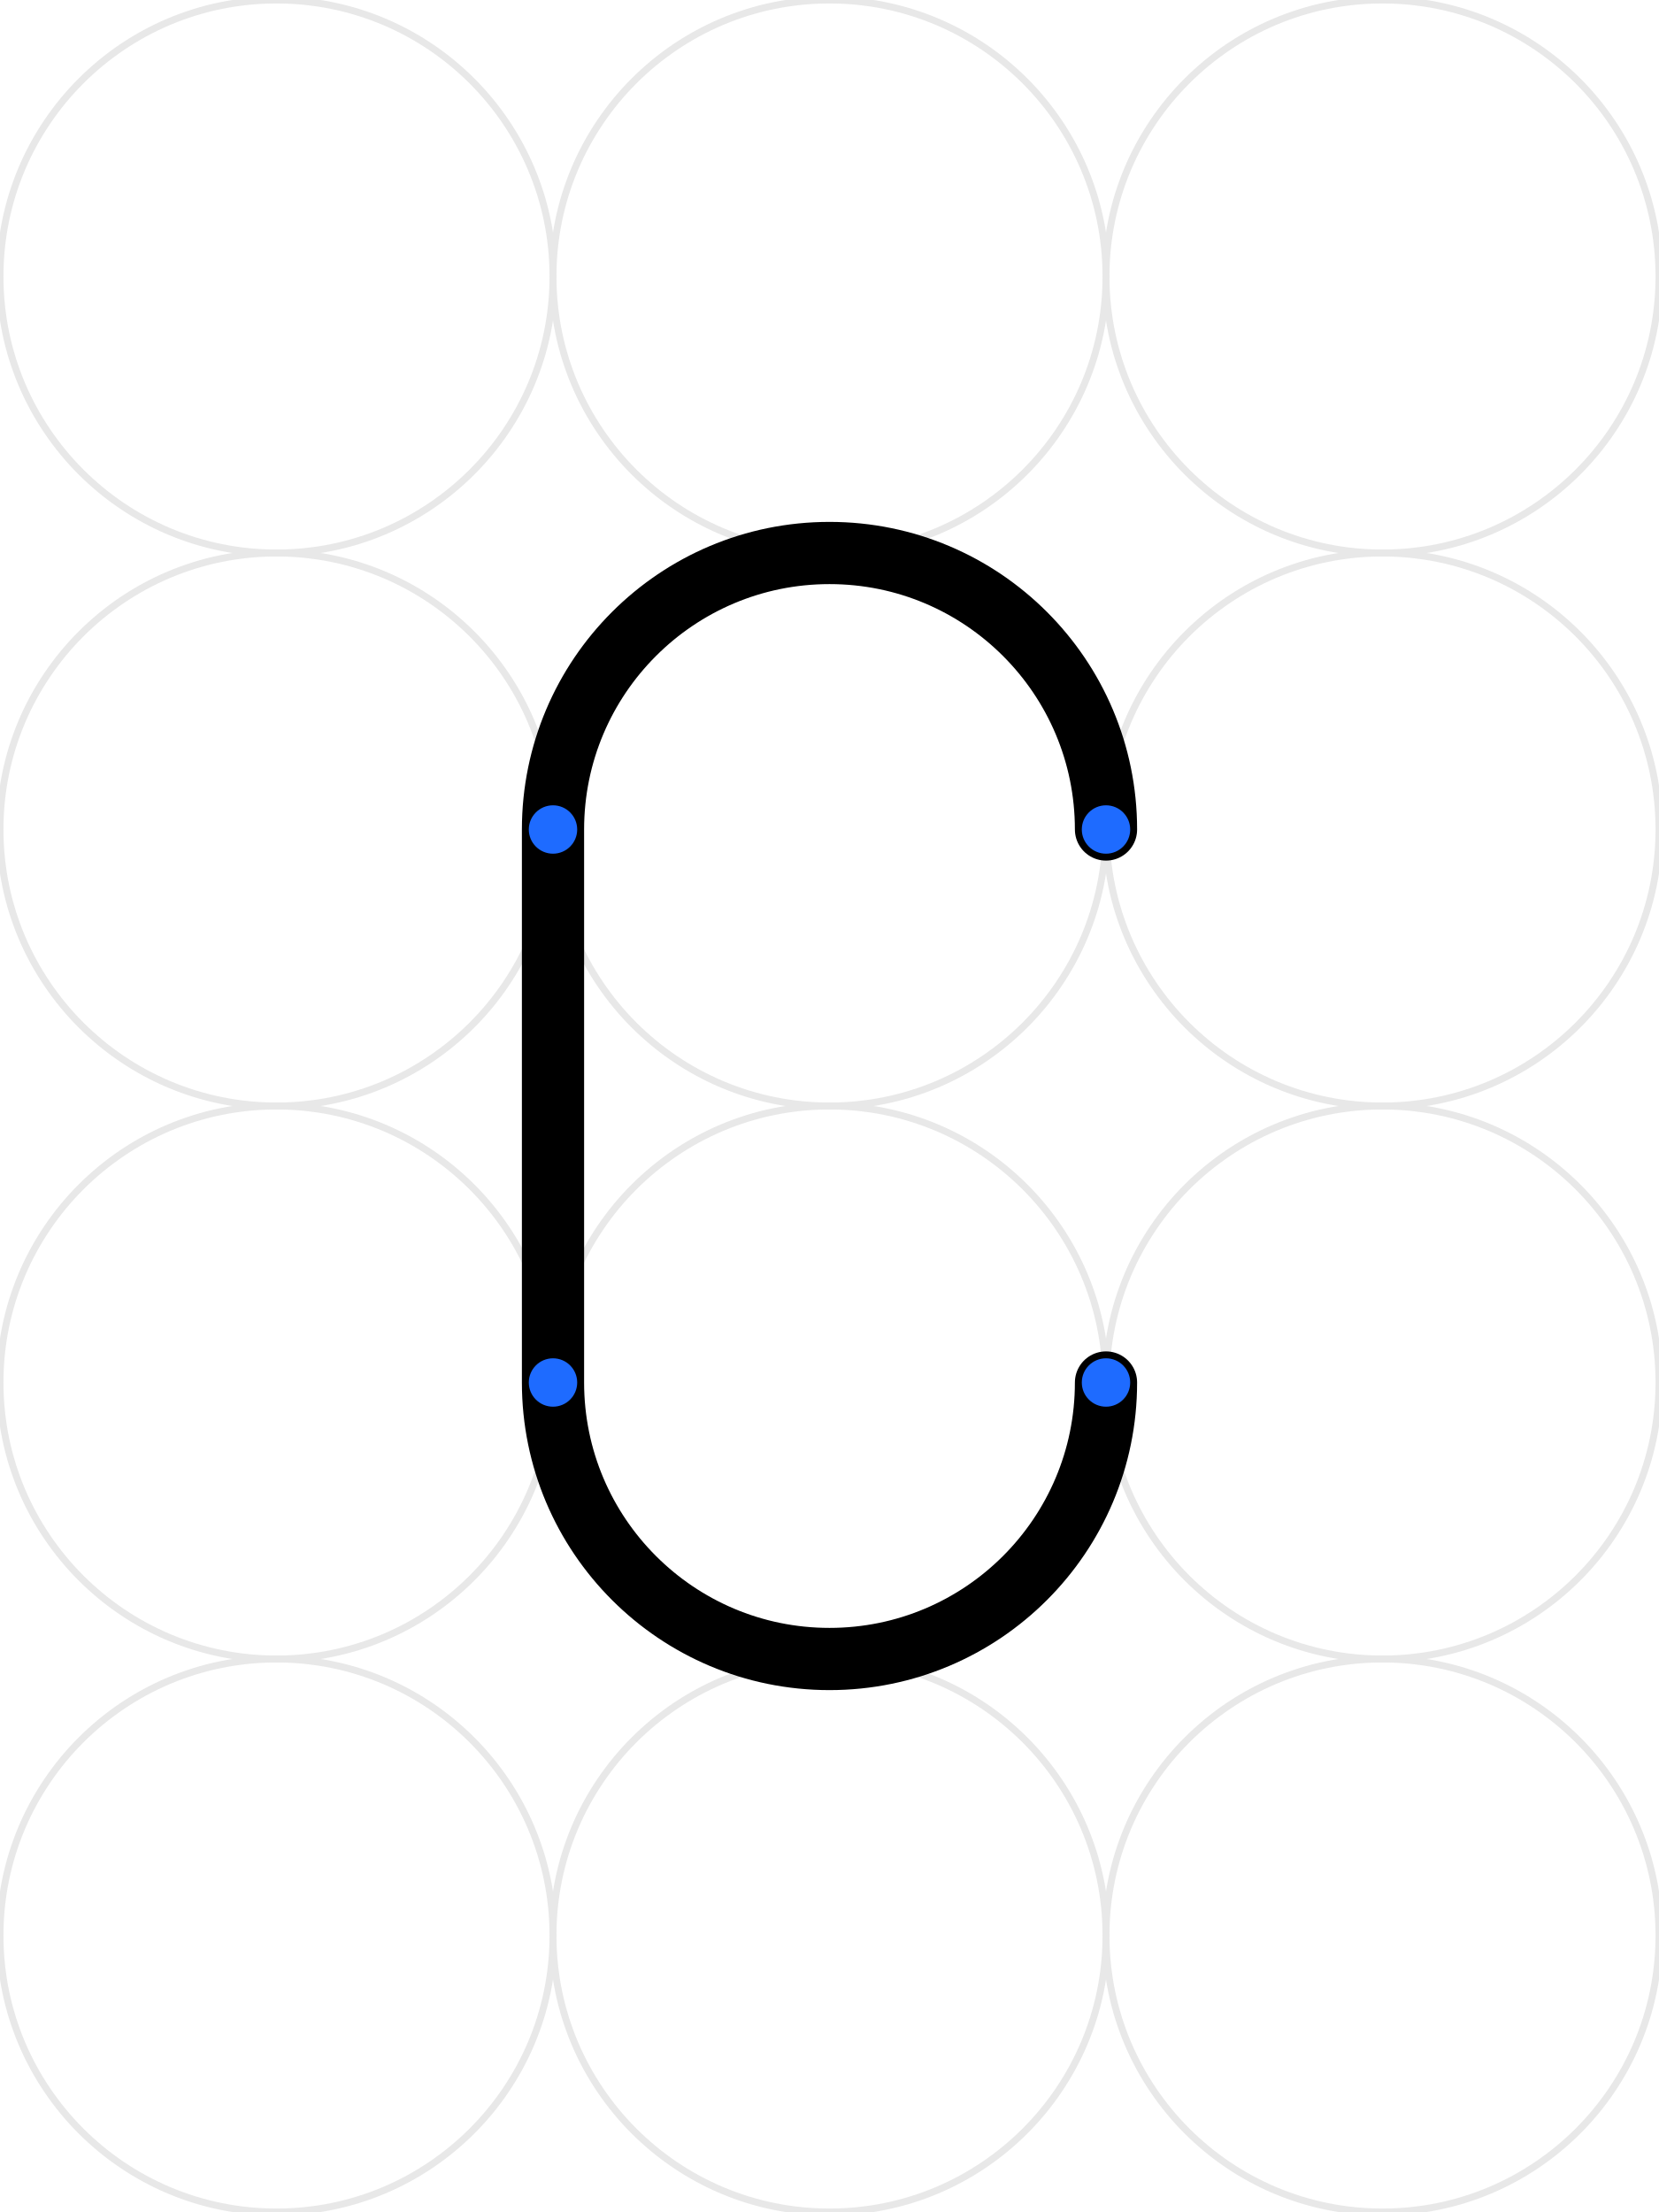
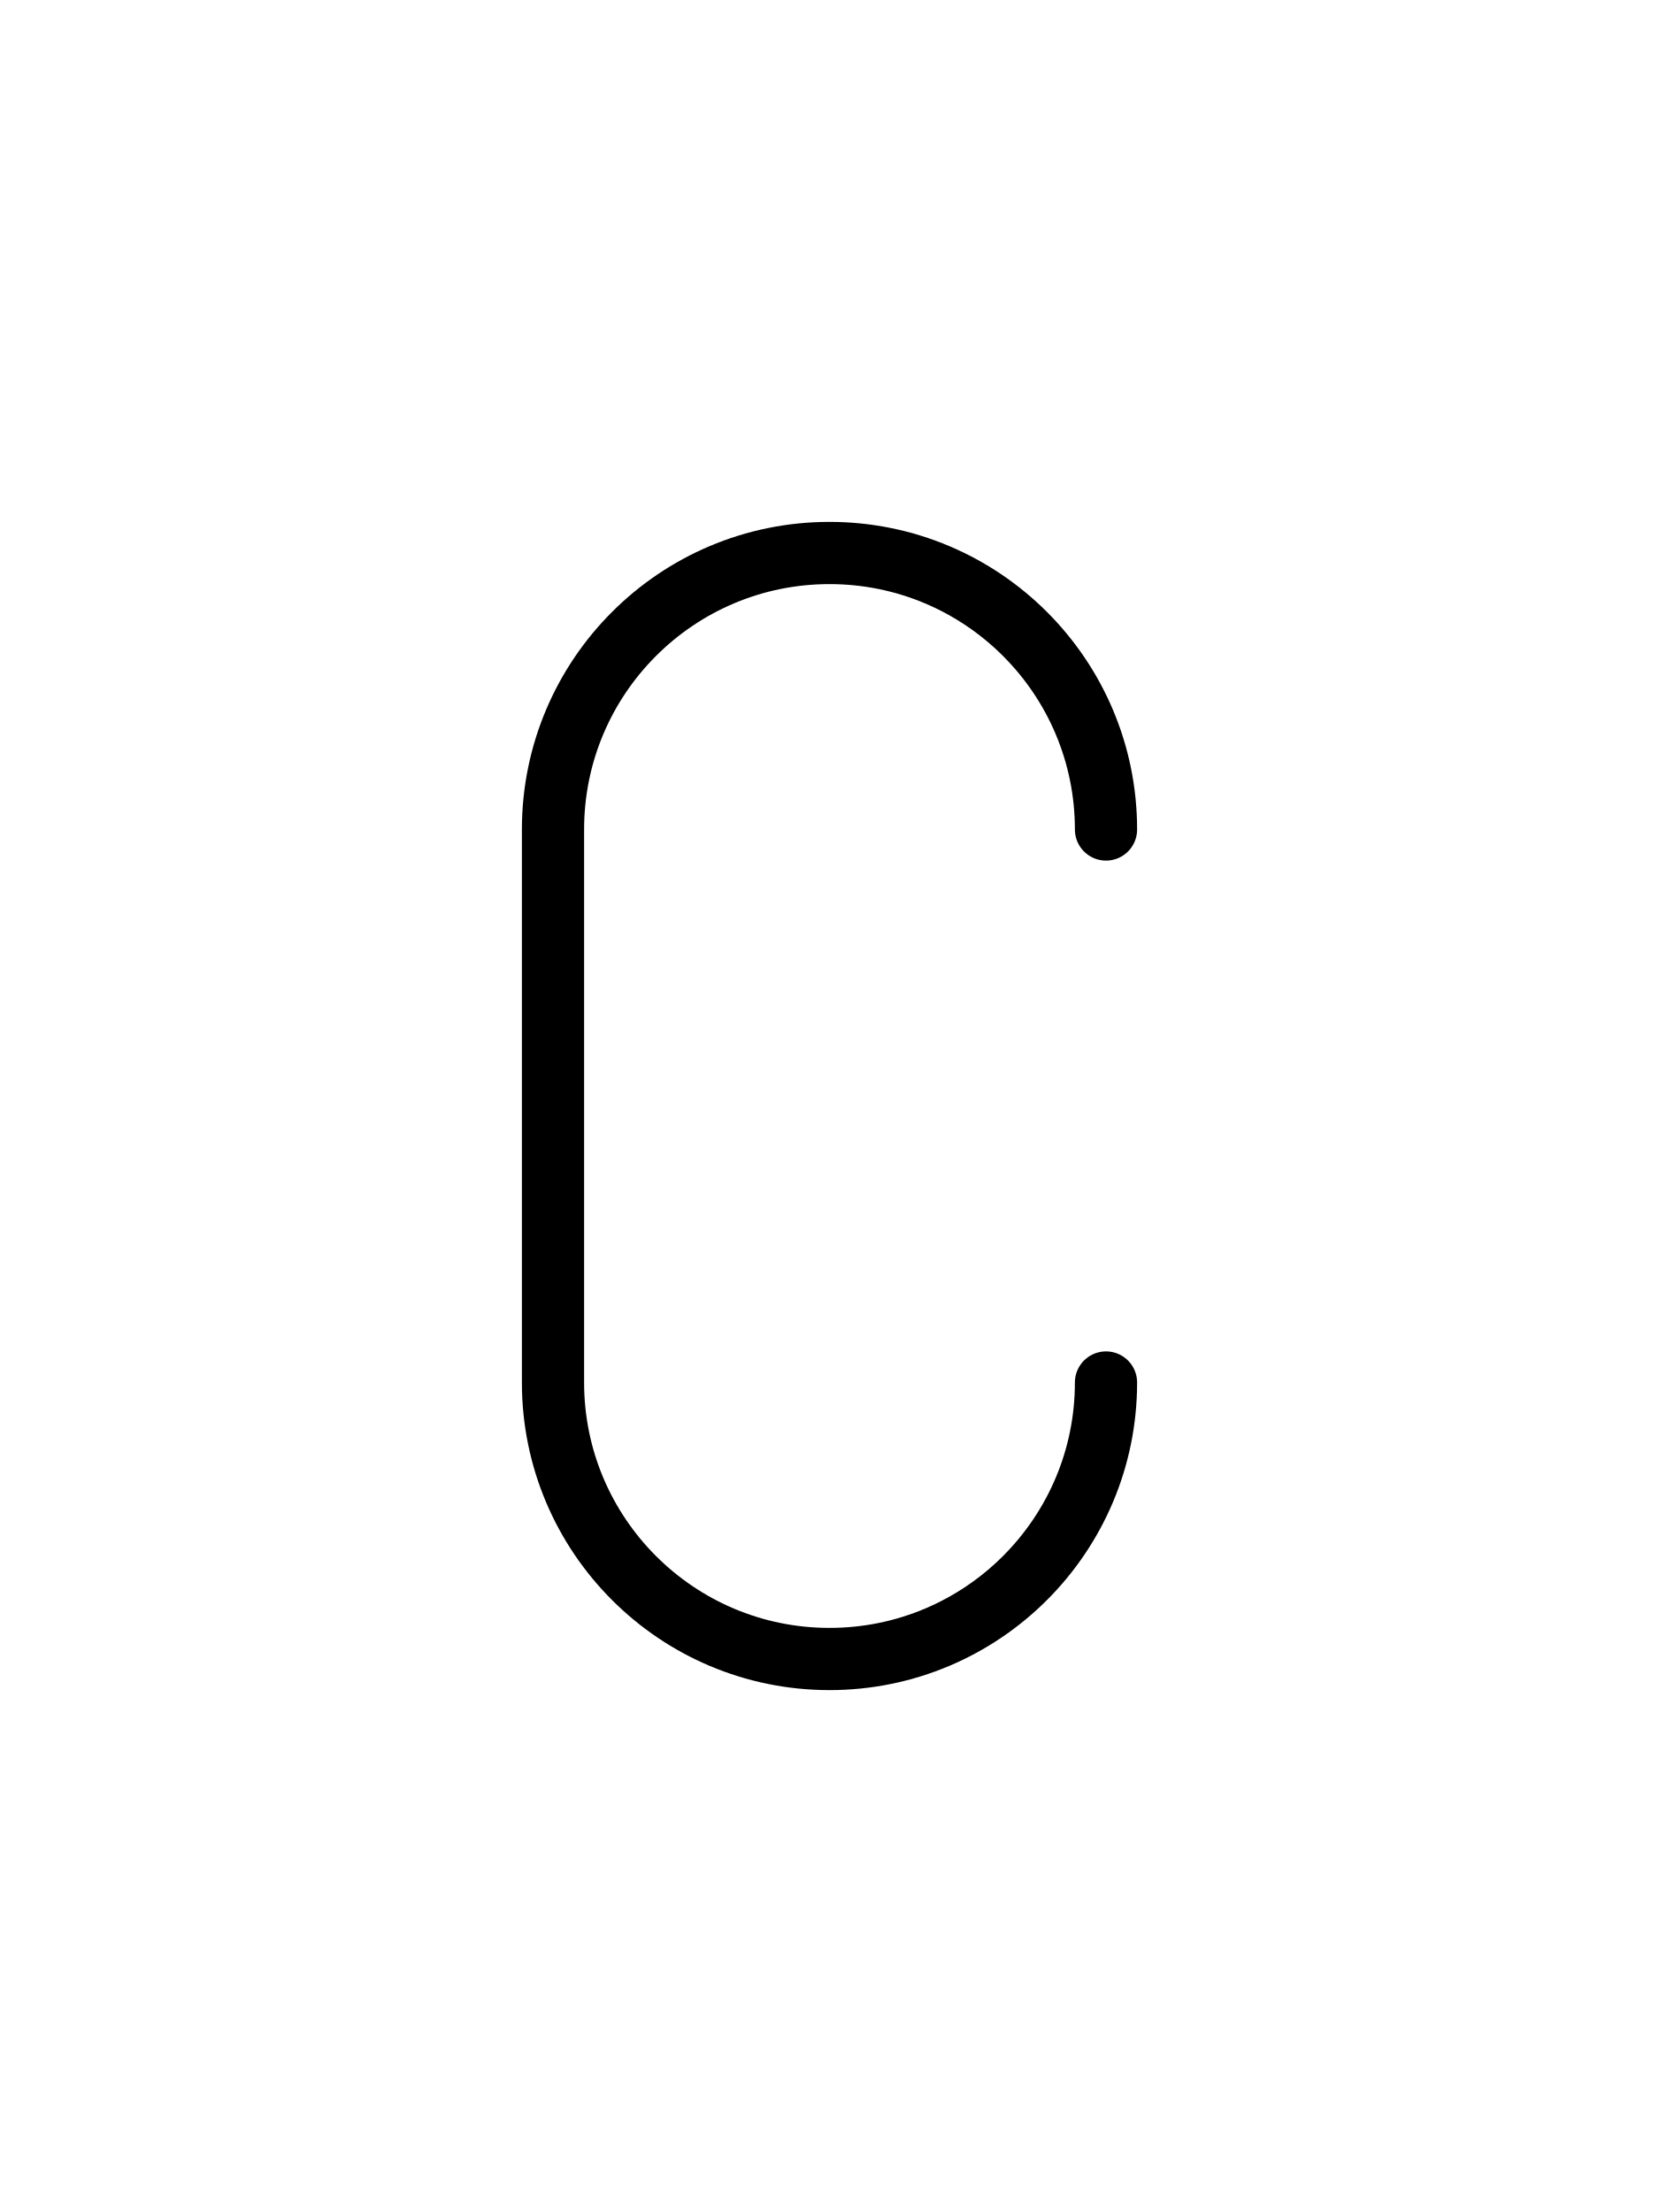
<svg xmlns="http://www.w3.org/2000/svg" viewBox="0 0 240 320" width="240" height="320">
  <rect x="0" y="0" width="100%" height="100%" fill="#fff" />
-   <g fill="none" stroke="#bdbdbd" stroke-width="1" opacity="0.35">
-     <circle cx="40" cy="40" r="40" />
-     <circle cx="120" cy="40" r="40" />
-     <circle cx="200" cy="40" r="40" />
-     <circle cx="40" cy="120" r="40" />
-     <circle cx="120" cy="120" r="40" />
-     <circle cx="200" cy="120" r="40" />
-     <circle cx="40" cy="200" r="40" />
-     <circle cx="120" cy="200" r="40" />
-     <circle cx="200" cy="200" r="40" />
-     <circle cx="40" cy="280" r="40" />
-     <circle cx="120" cy="280" r="40" />
-     <circle cx="200" cy="280" r="40" />
-   </g>
  <g fill="none" stroke="#000" stroke-width="9" stroke-linecap="round" stroke-linejoin="round">
    <path d="M 160 120 A 40 40 0 0 0 120 80 A 40 40 0 0 0 80 120 L 80 200 A 40 40 0 0 0 120 240 A 40 40 0 0 0 160 200" />
  </g>
-   <g fill="#1e6bff" stroke="none">
-     <circle cx="160" cy="120" r="3.5" />
-     <circle cx="80" cy="120" r="3.5" />
-     <circle cx="80" cy="200" r="3.5" />
-     <circle cx="160" cy="200" r="3.5" />
-   </g>
</svg>
